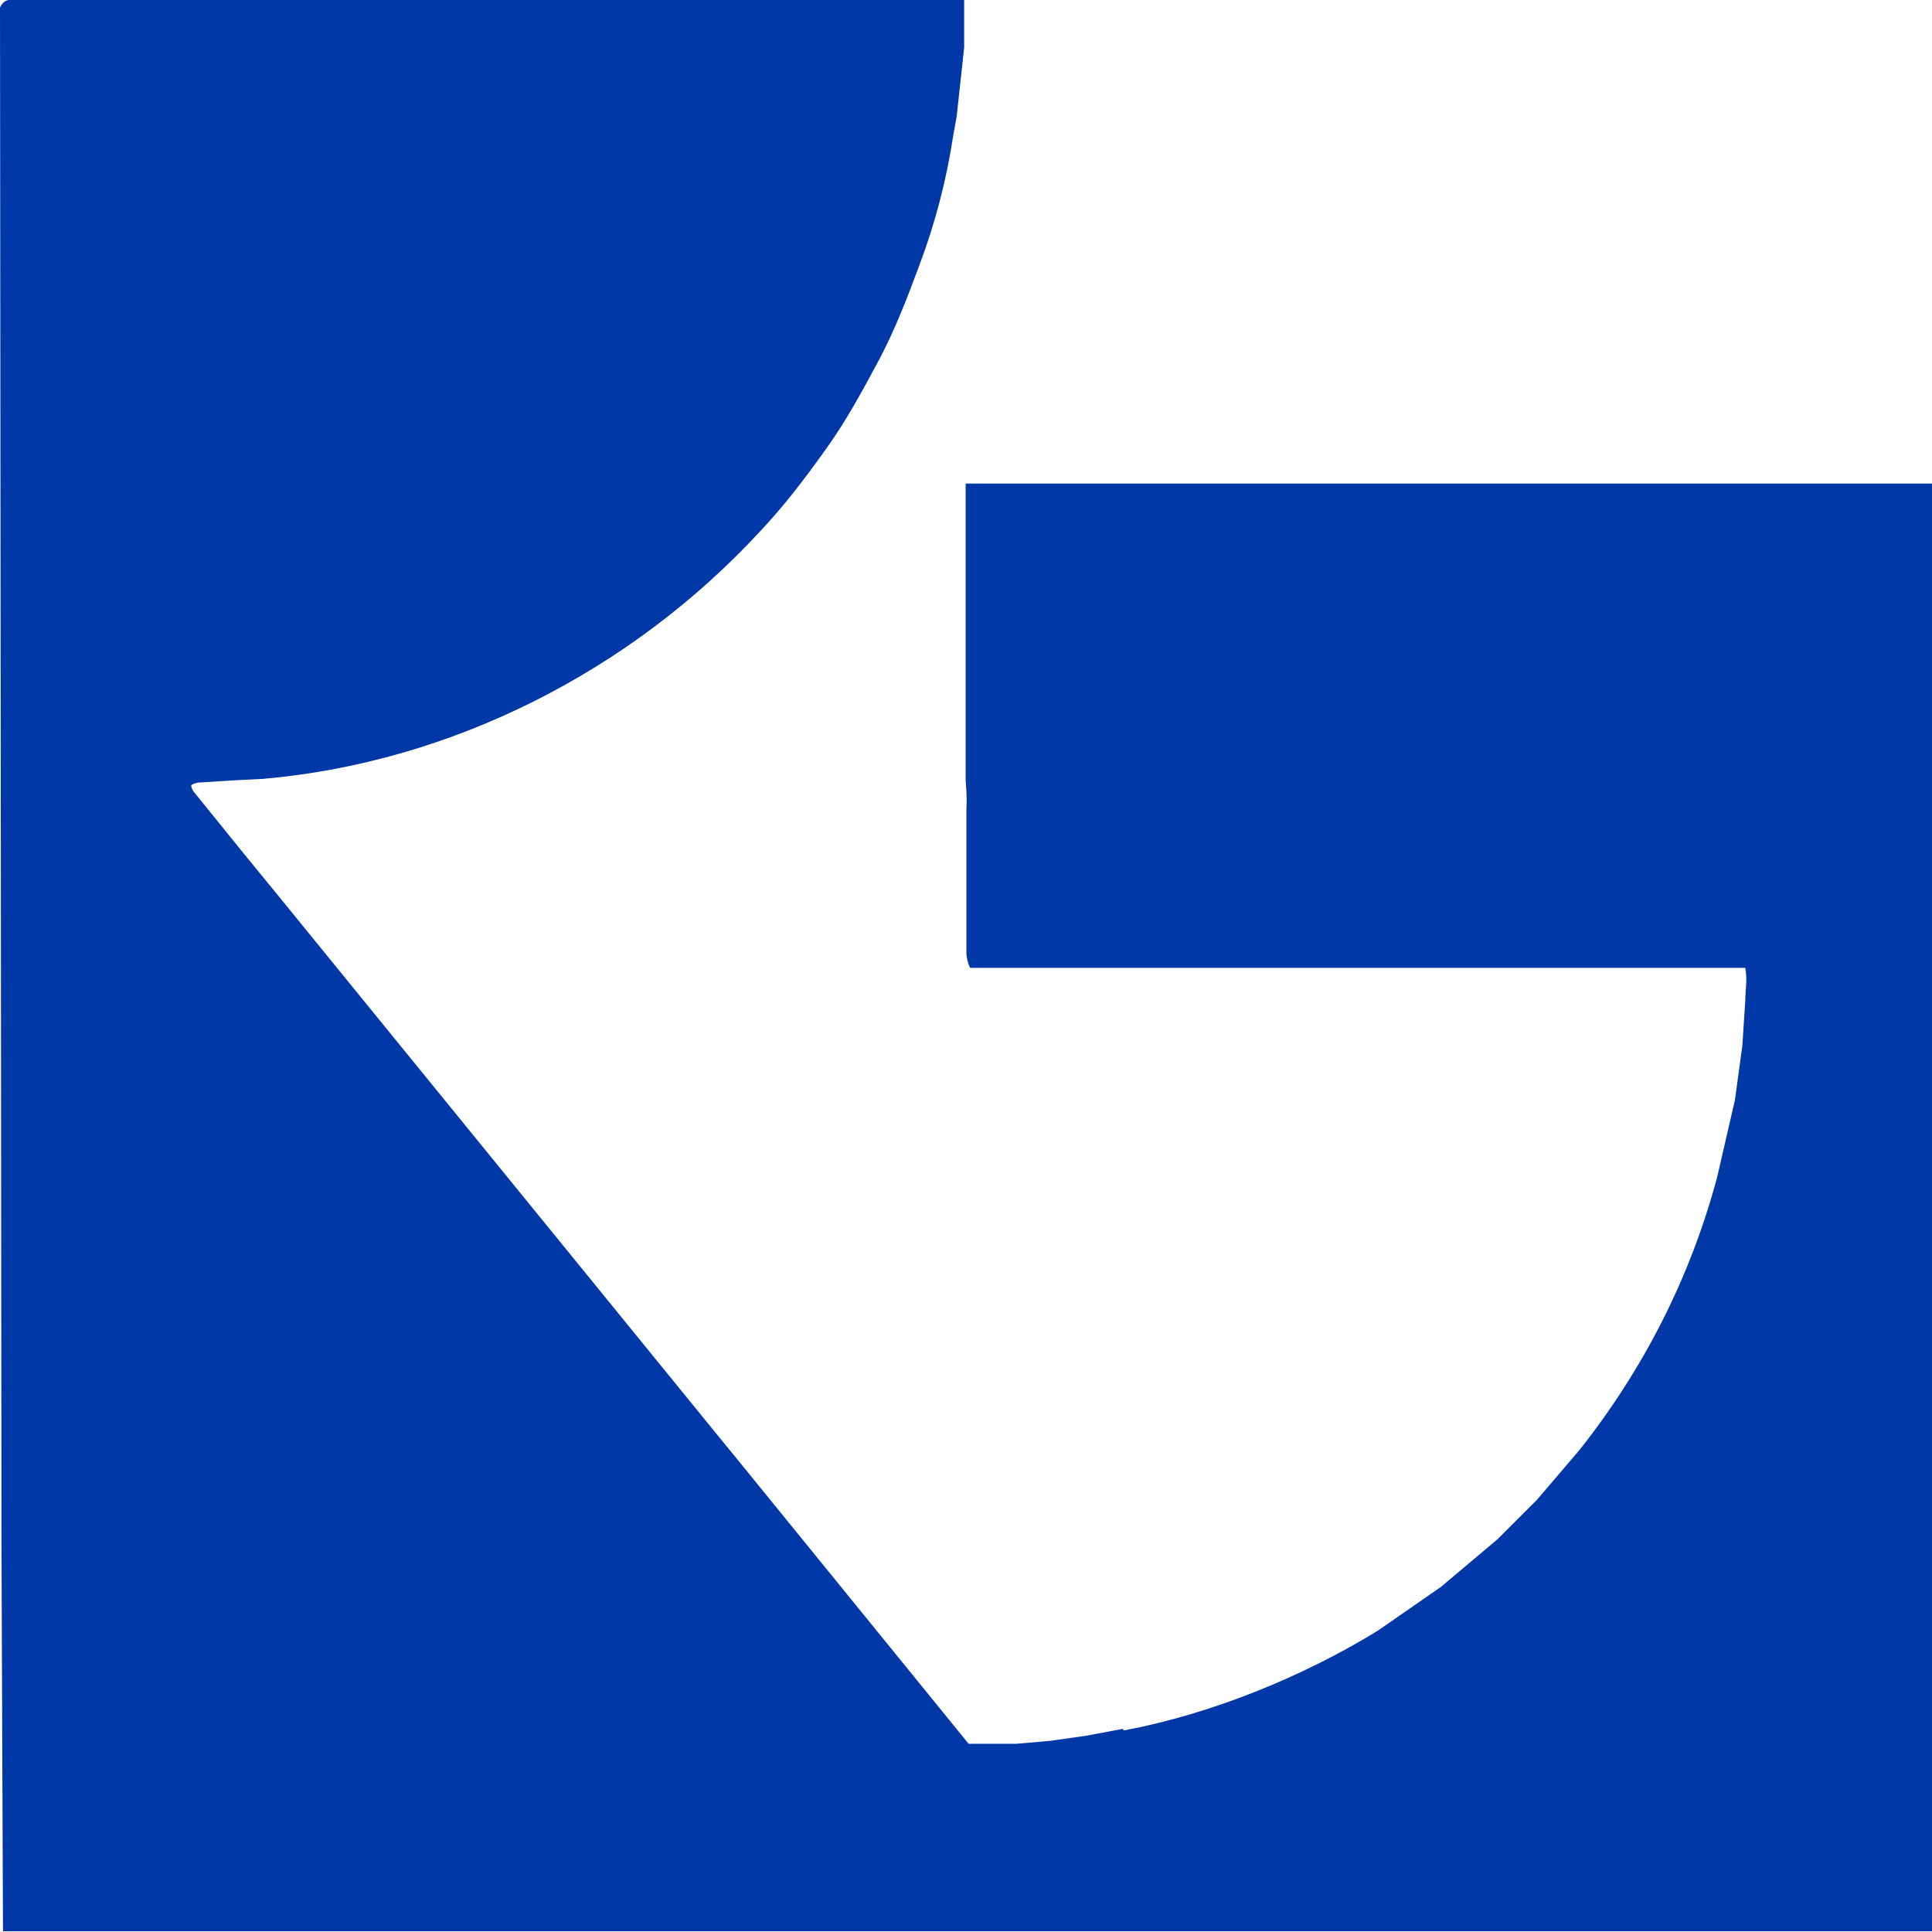
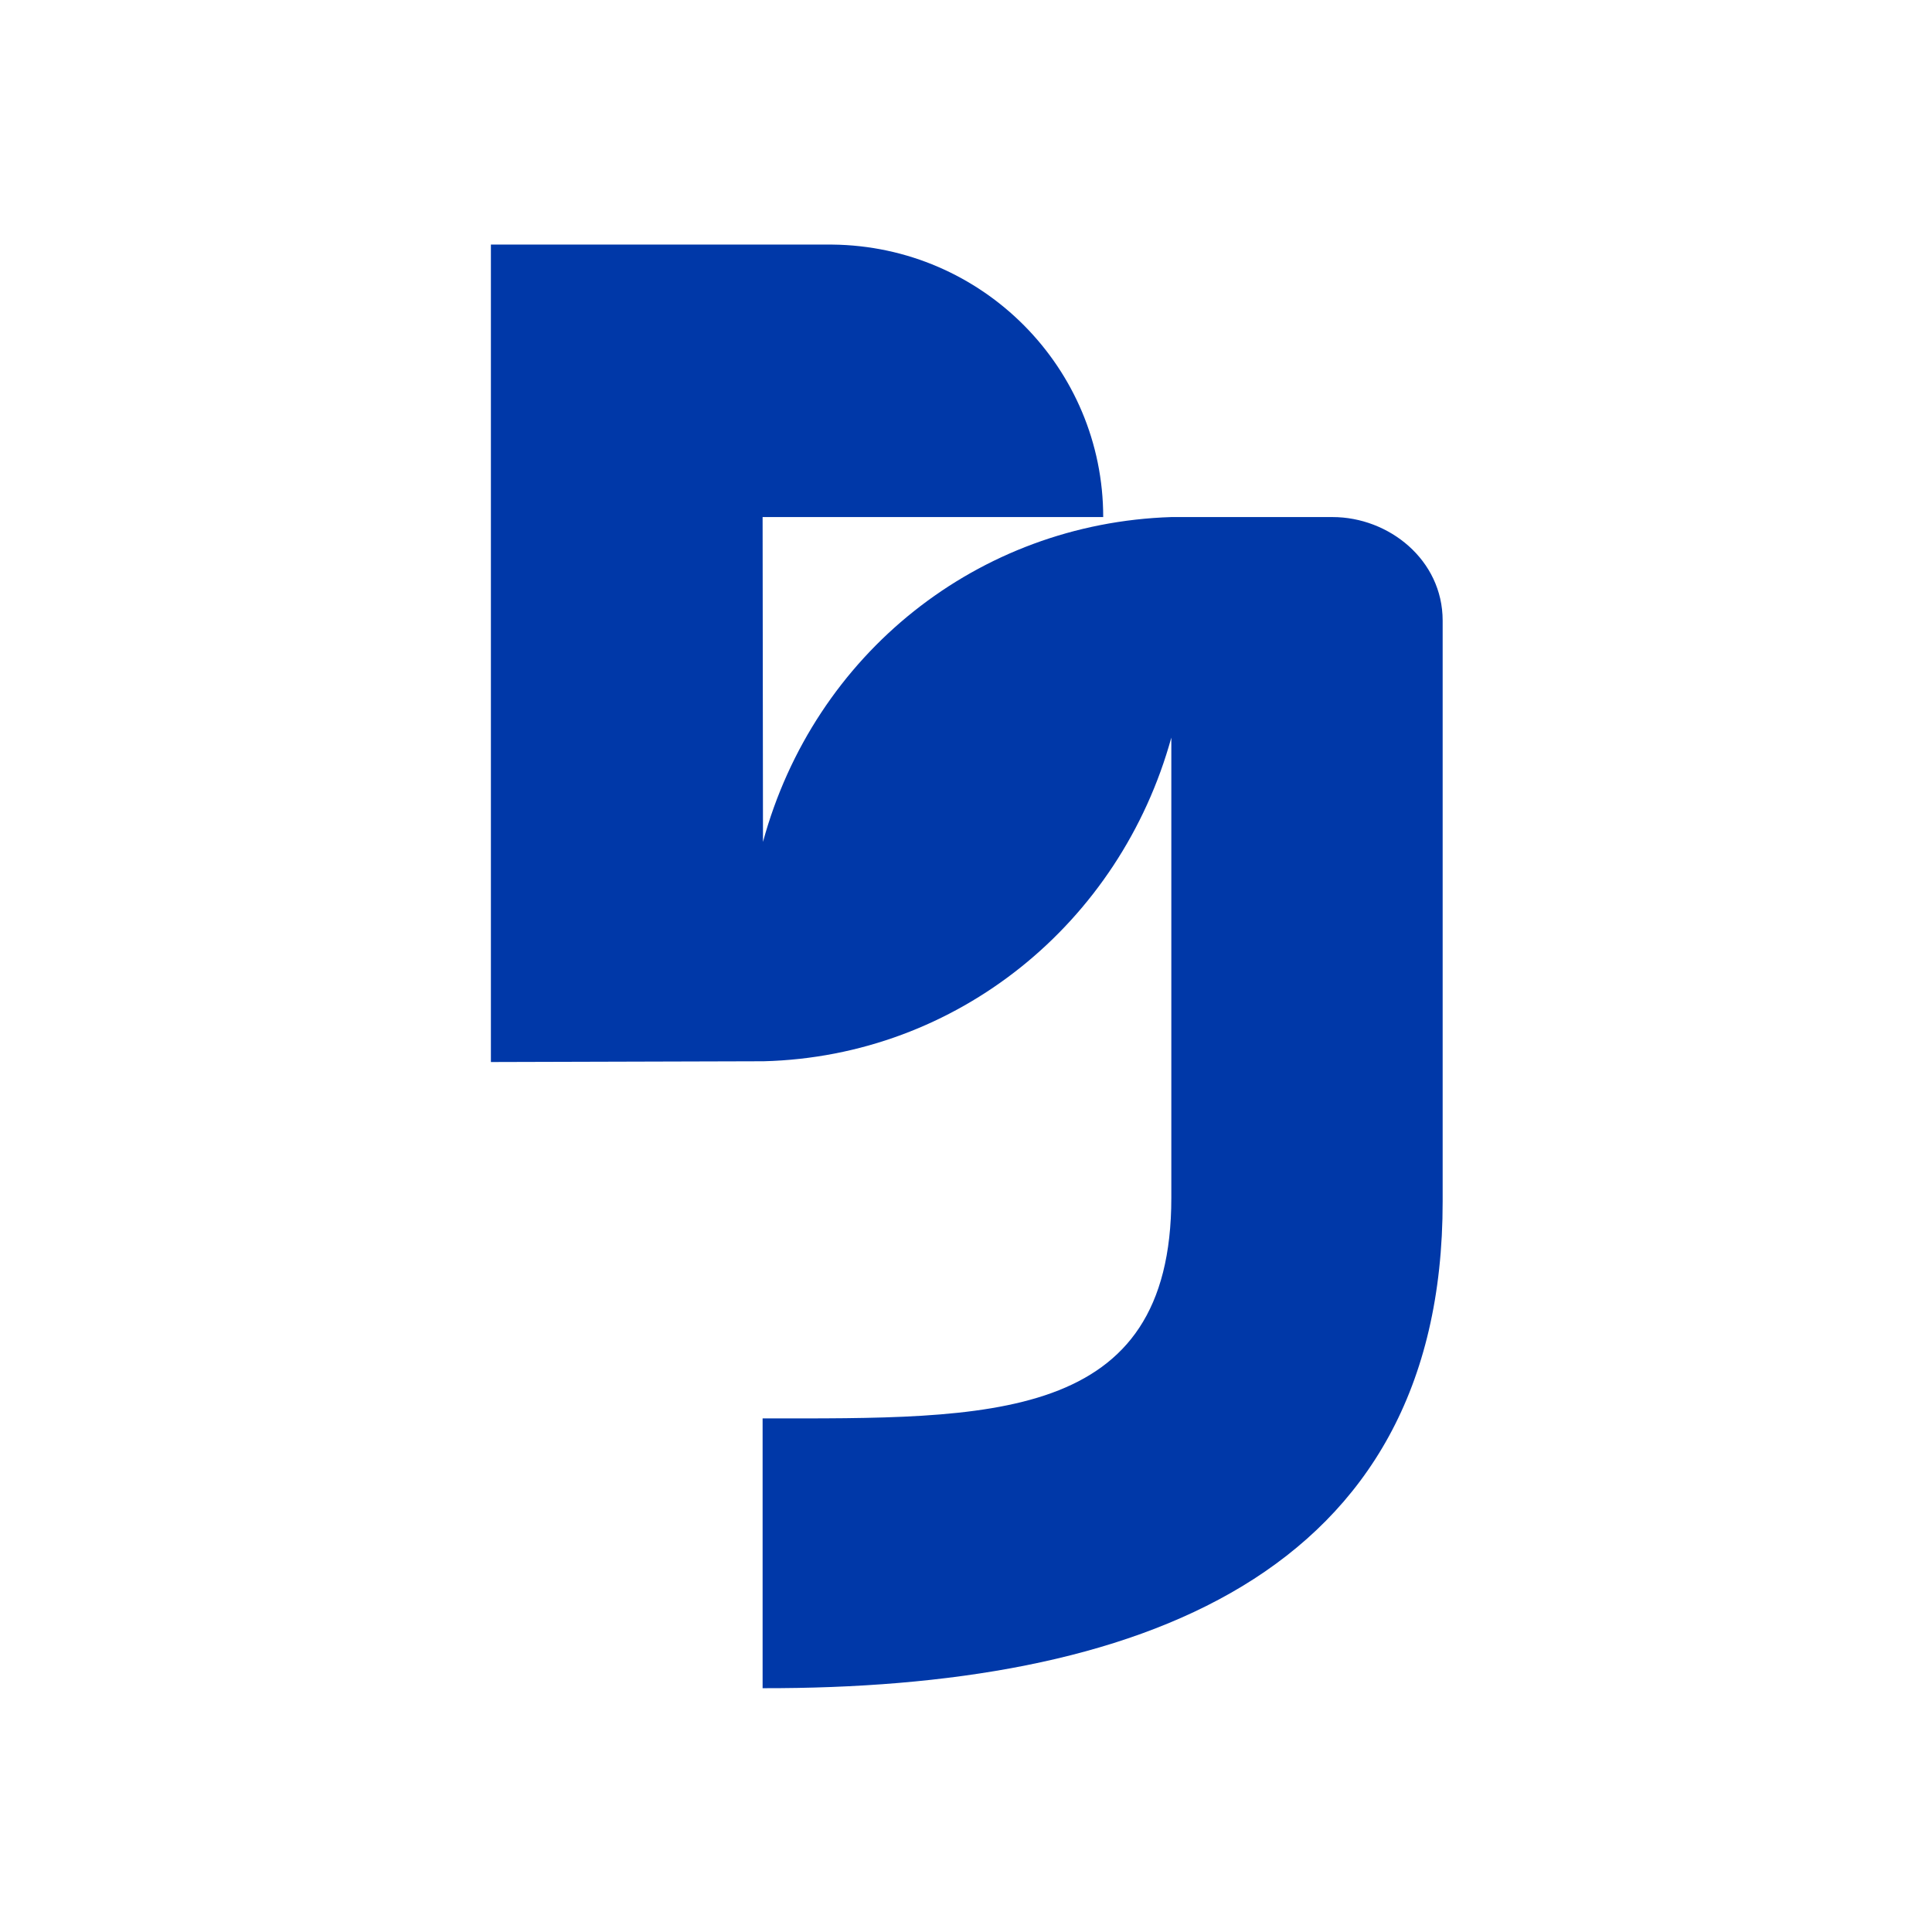
<svg xmlns="http://www.w3.org/2000/svg" viewBox="0 0 64 64">
  <rect width="64" height="64" fill="#ffffff" />
-   <g transform="translate(-25.728 -23.067) scale(2.4644)">
-     <path fill="#0038a8" d="M25.55,32.62c1.17-.22,2.4-.72,3.41-1.34l.85-.59.76-.64.53-.53.58-.68c.86-1.09,1.48-2.31,1.84-3.65l.24-1.04.1-.73.04-.61c0-.14.03-.28,0-.44h-10.42c-.03-.06-.05-.14-.05-.21v-1.92c.01-.14,0-.25-.01-.4v-3.98s12.99,0,12.99,0v19.46s-25.93,0-25.93,0l-.02-5.17-.02-20.69c.03-.06.07-.1.13-.1h12.83s0,.64,0,.64l-.1.92-.05.28c-.09.59-.24,1.16-.45,1.72-.16.43-.32.85-.53,1.25-.23.43-.45.84-.73,1.23s-.55.75-.89,1.11c-1.73,1.87-4.14,3.1-6.68,3.32l-.4.02-.47.03s-.09.02-.09.04.02.07.04.09l.68.84.45.55,5.92,7.27.27.33,3.09,3.8h.64s.46-.04.46-.04l.49-.07.48-.09Z" />
+   <g transform="translate(3.538 4.813) scale(1.2749)">
+     <path fill="#0038a8" d="M34.71,12.35v15.09c.01,9.77-7.99,12.67-17.67,12.65v-7.01c5.89,0,10.62.14,10.62-5.73v-11.96c-1.33,4.82-5.56,8.28-10.59,8.41l-7.09.02V2.58s8.87,0,8.87,0c3.91.04,7.04,3.21,7.04,7.08h-8.85s.01,8.44.01,8.44c1.33-4.89,5.59-8.28,10.61-8.44h4.19c1.46,0,2.86,1.11,2.86,2.69Z" />
  </g>
</svg>
